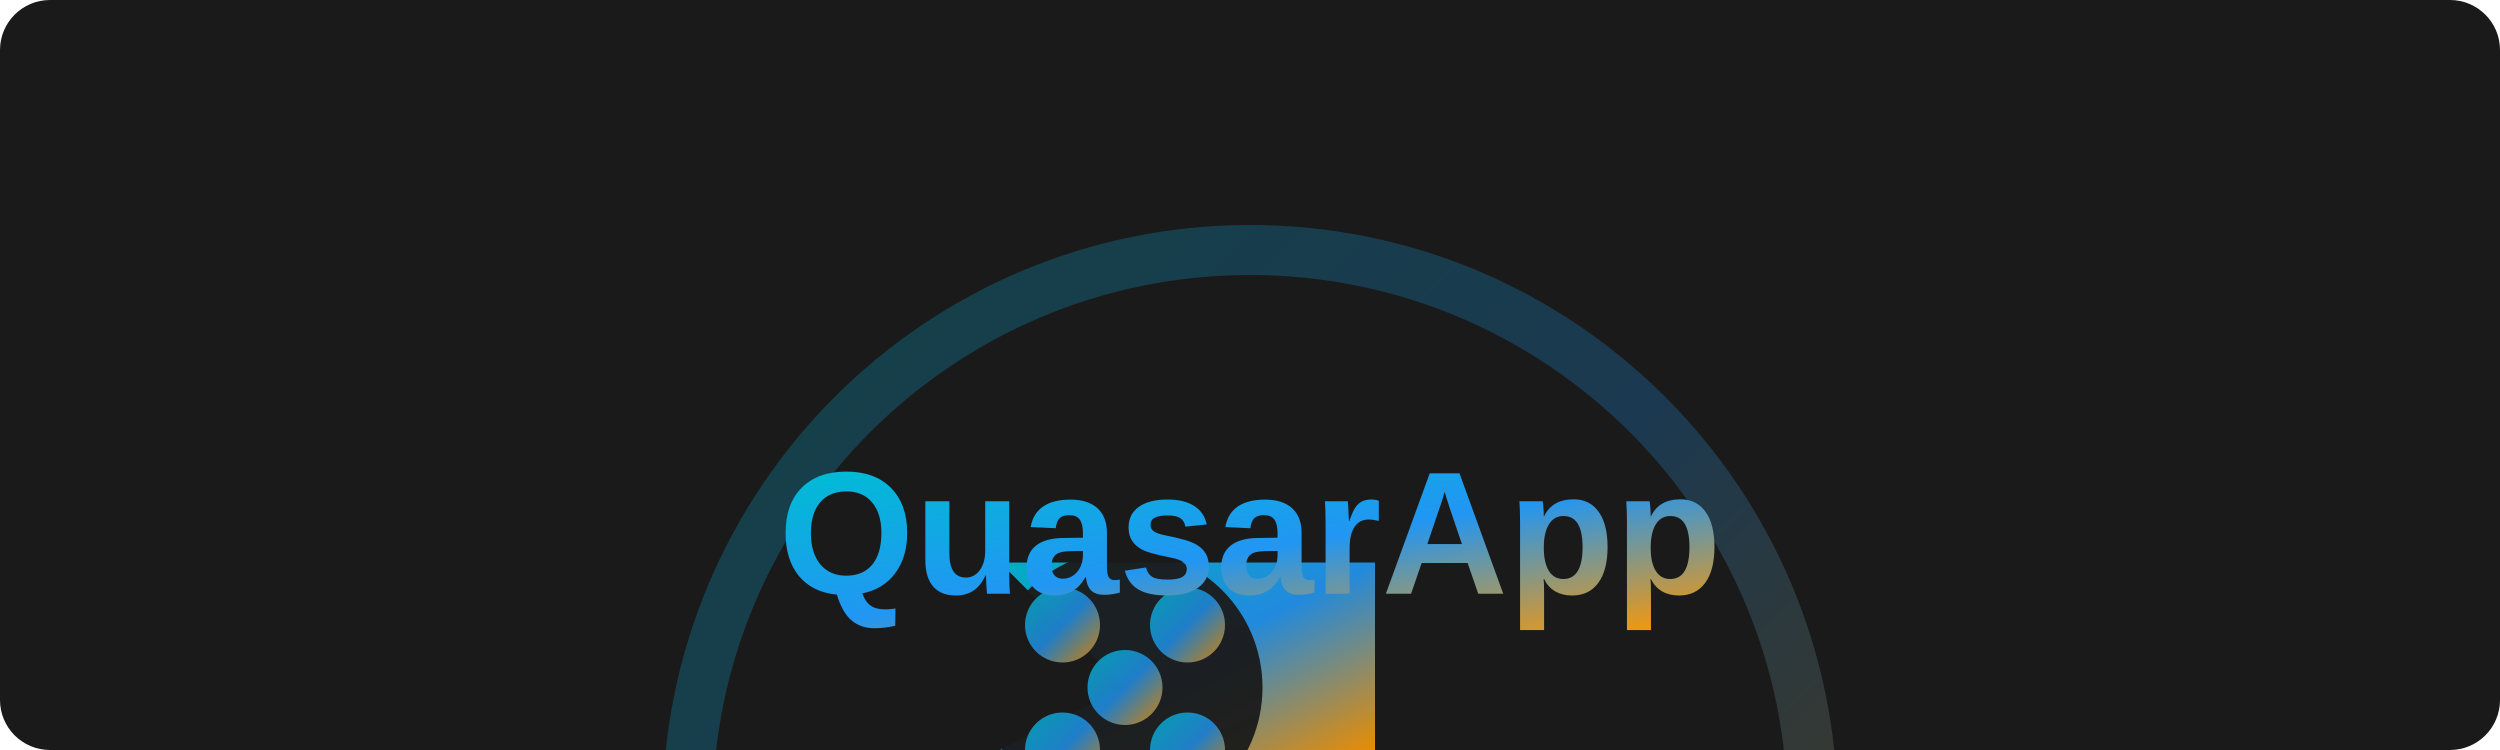
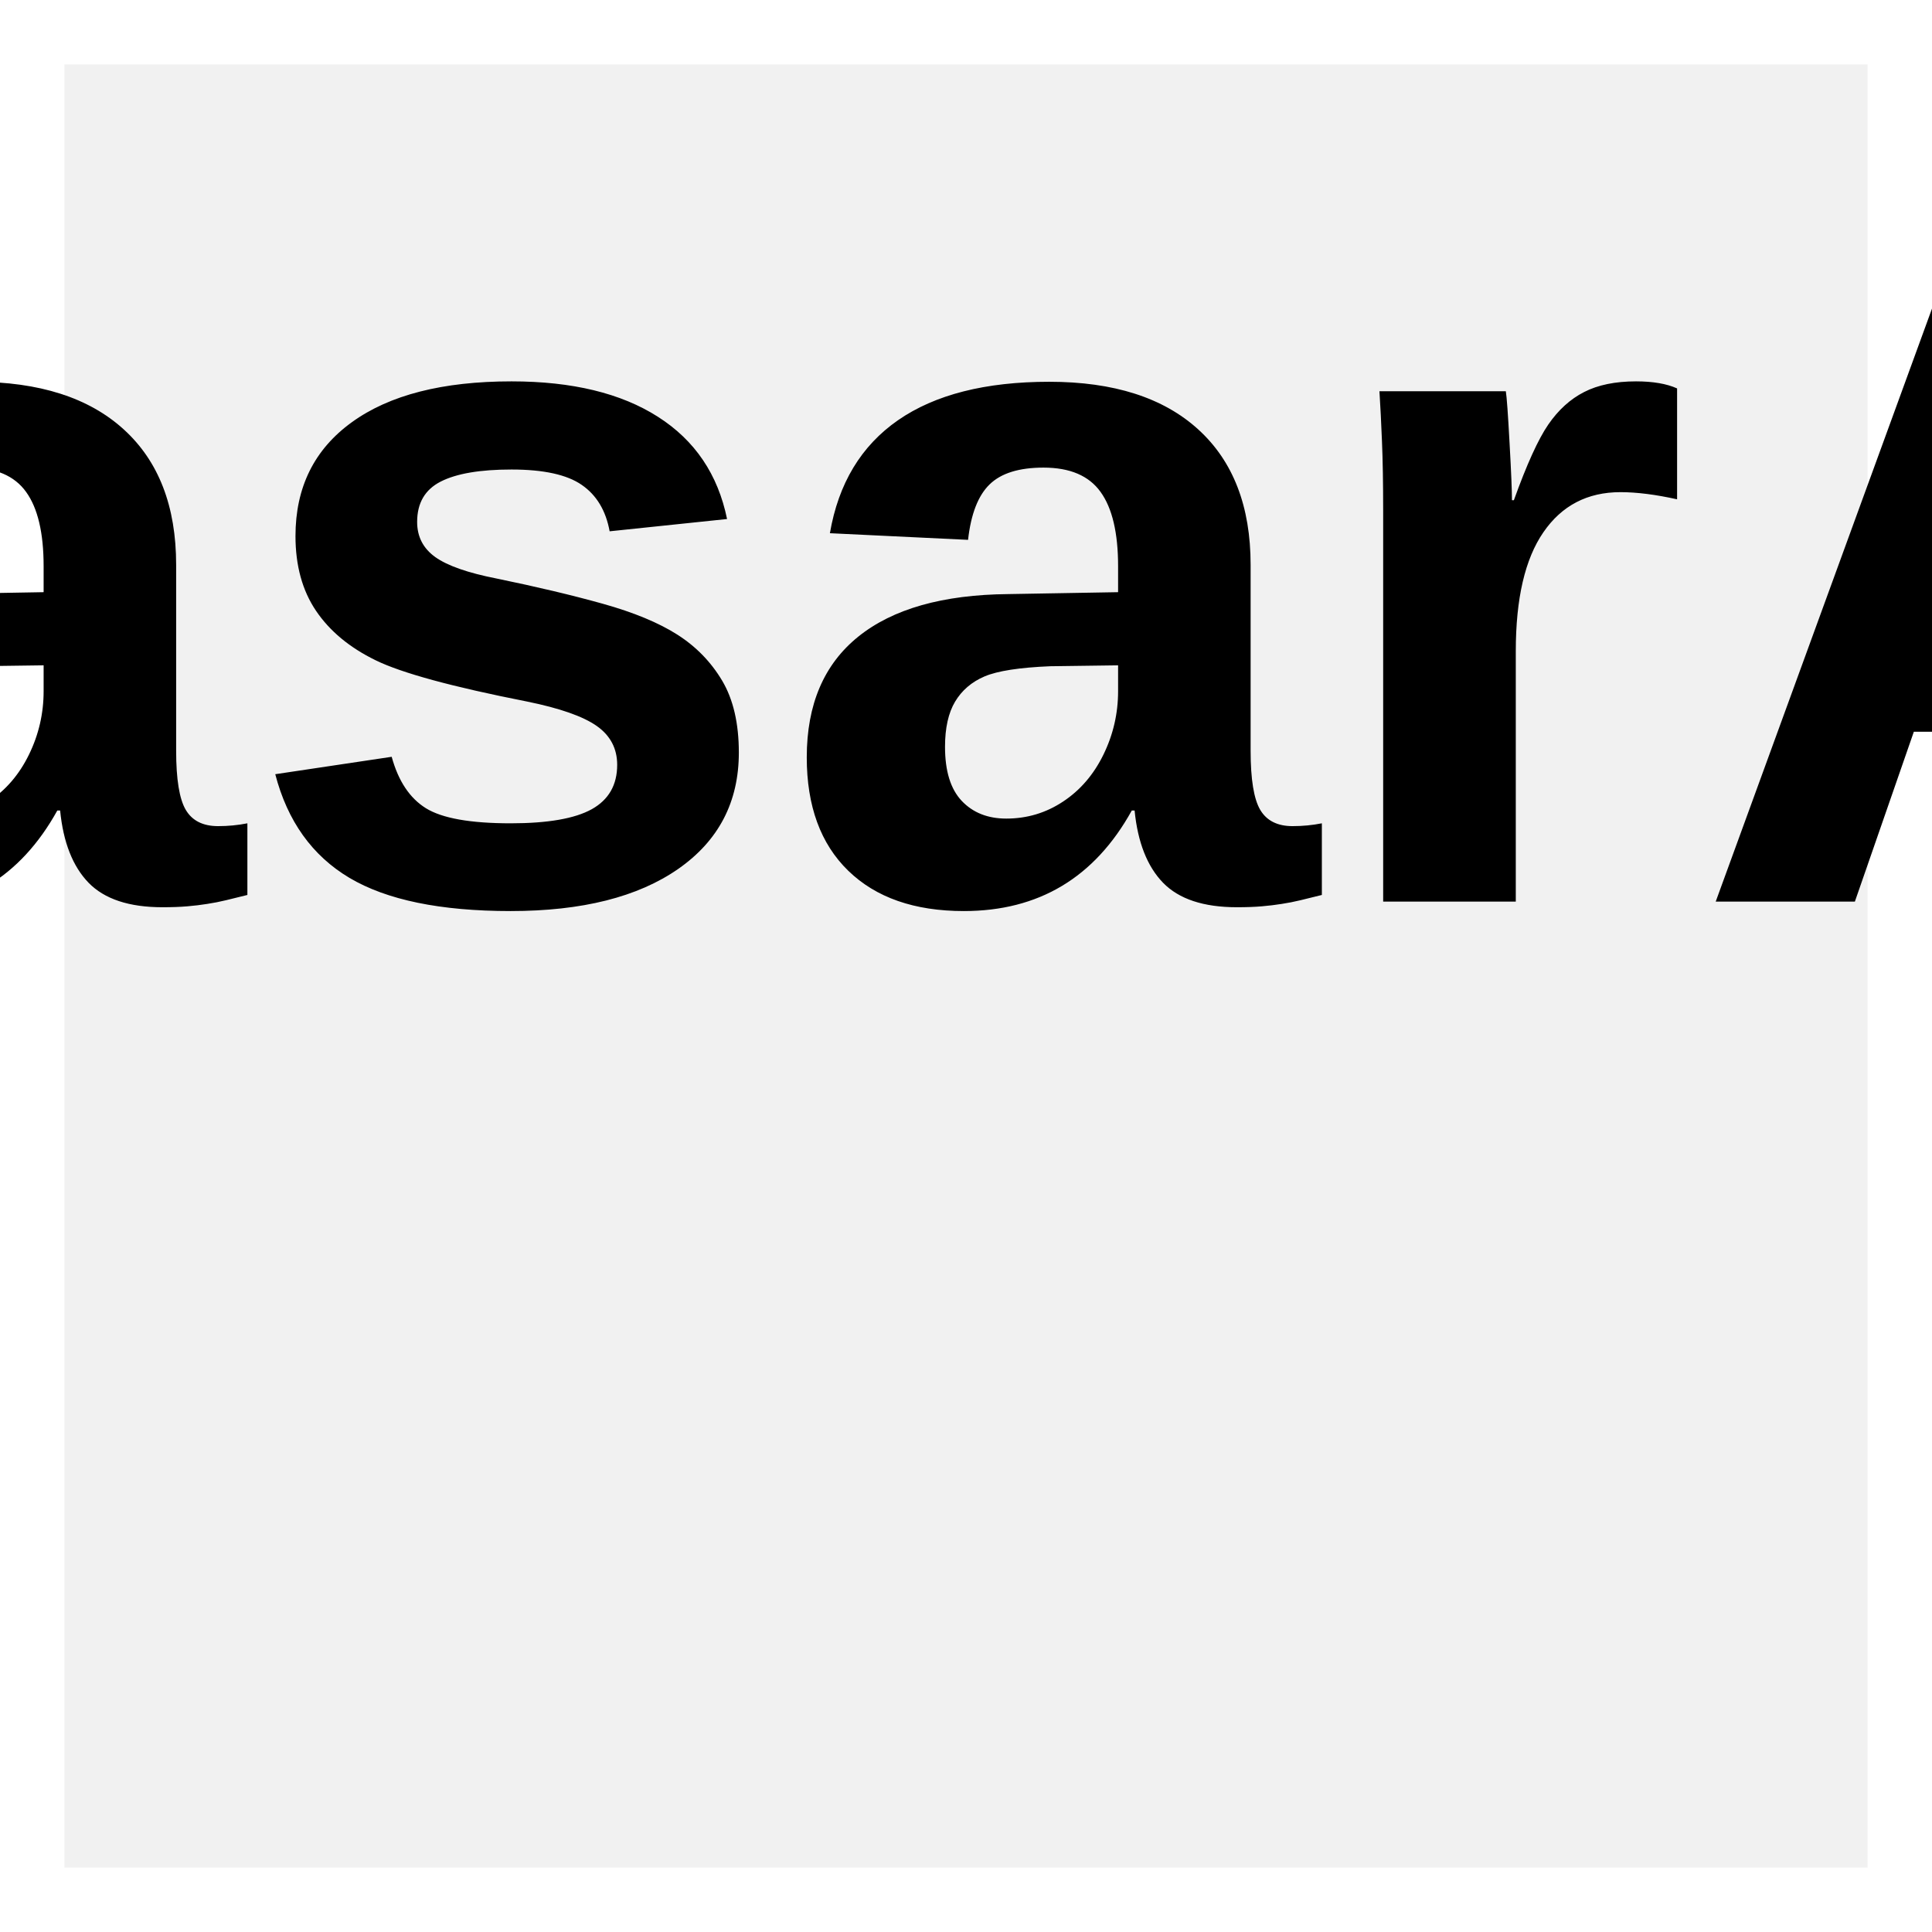
- <svg xmlns="http://www.w3.org/2000/svg" viewBox="0 0 400 120">
-   <defs>
-     <linearGradient id="quasarGradient" x1="0%" y1="0%" x2="100%" y2="100%">
-       <stop offset="0%" style="stop-color:#00bcd4;stop-opacity:1" />
-       <stop offset="50%" style="stop-color:#2196f3;stop-opacity:1" />
-       <stop offset="100%" style="stop-color:#ff9800;stop-opacity:1" />
-     </linearGradient>
-   </defs>
-   <rect width="400" height="120" rx="8" fill="#1a1a1a" />
-   <g transform="translate(100, 30)">
-     <circle cx="100" cy="100" r="90" fill="none" stroke="url(#quasarGradient)" stroke-width="8" opacity="0.25" />
-     <path d="M 80 80 L 60 60 L 120 60 L 120 90 L 60 90 Z" fill="url(#quasarGradient)" opacity="0.9" />
-     <circle cx="80" cy="80" r="22" fill="#1a1a1a" opacity="0.95" />
-     <g fill="url(#quasarGradient)" opacity="0.8">
-       <circle cx="70" cy="70" r="6" />
-       <circle cx="90" cy="70" r="6" />
-       <circle cx="80" cy="80" r="6" />
-       <circle cx="70" cy="90" r="6" />
-       <circle cx="90" cy="90" r="6" />
-     </g>
-   </g>
-   <text x="200" y="95" font-family="Arial, sans-serif" font-size="28" font-weight="bold" fill="url(#quasarGradient)" text-anchor="middle">QuasarApp</text>
+ <svg xmlns="http://www.w3.org/2000/svg" width="300" height="300" viewBox="0 0 300 300">
+   <rect x="10" y="10" width="280" height="280" fill="#eee" opacity="0.8" />
+   <text x="50%" y="50" font-family="Arial, sans-serif" font-size="150" font-weight="bold" fill="#000" dy="90" text-anchor="middle">QuasarApp</text>
</svg>
